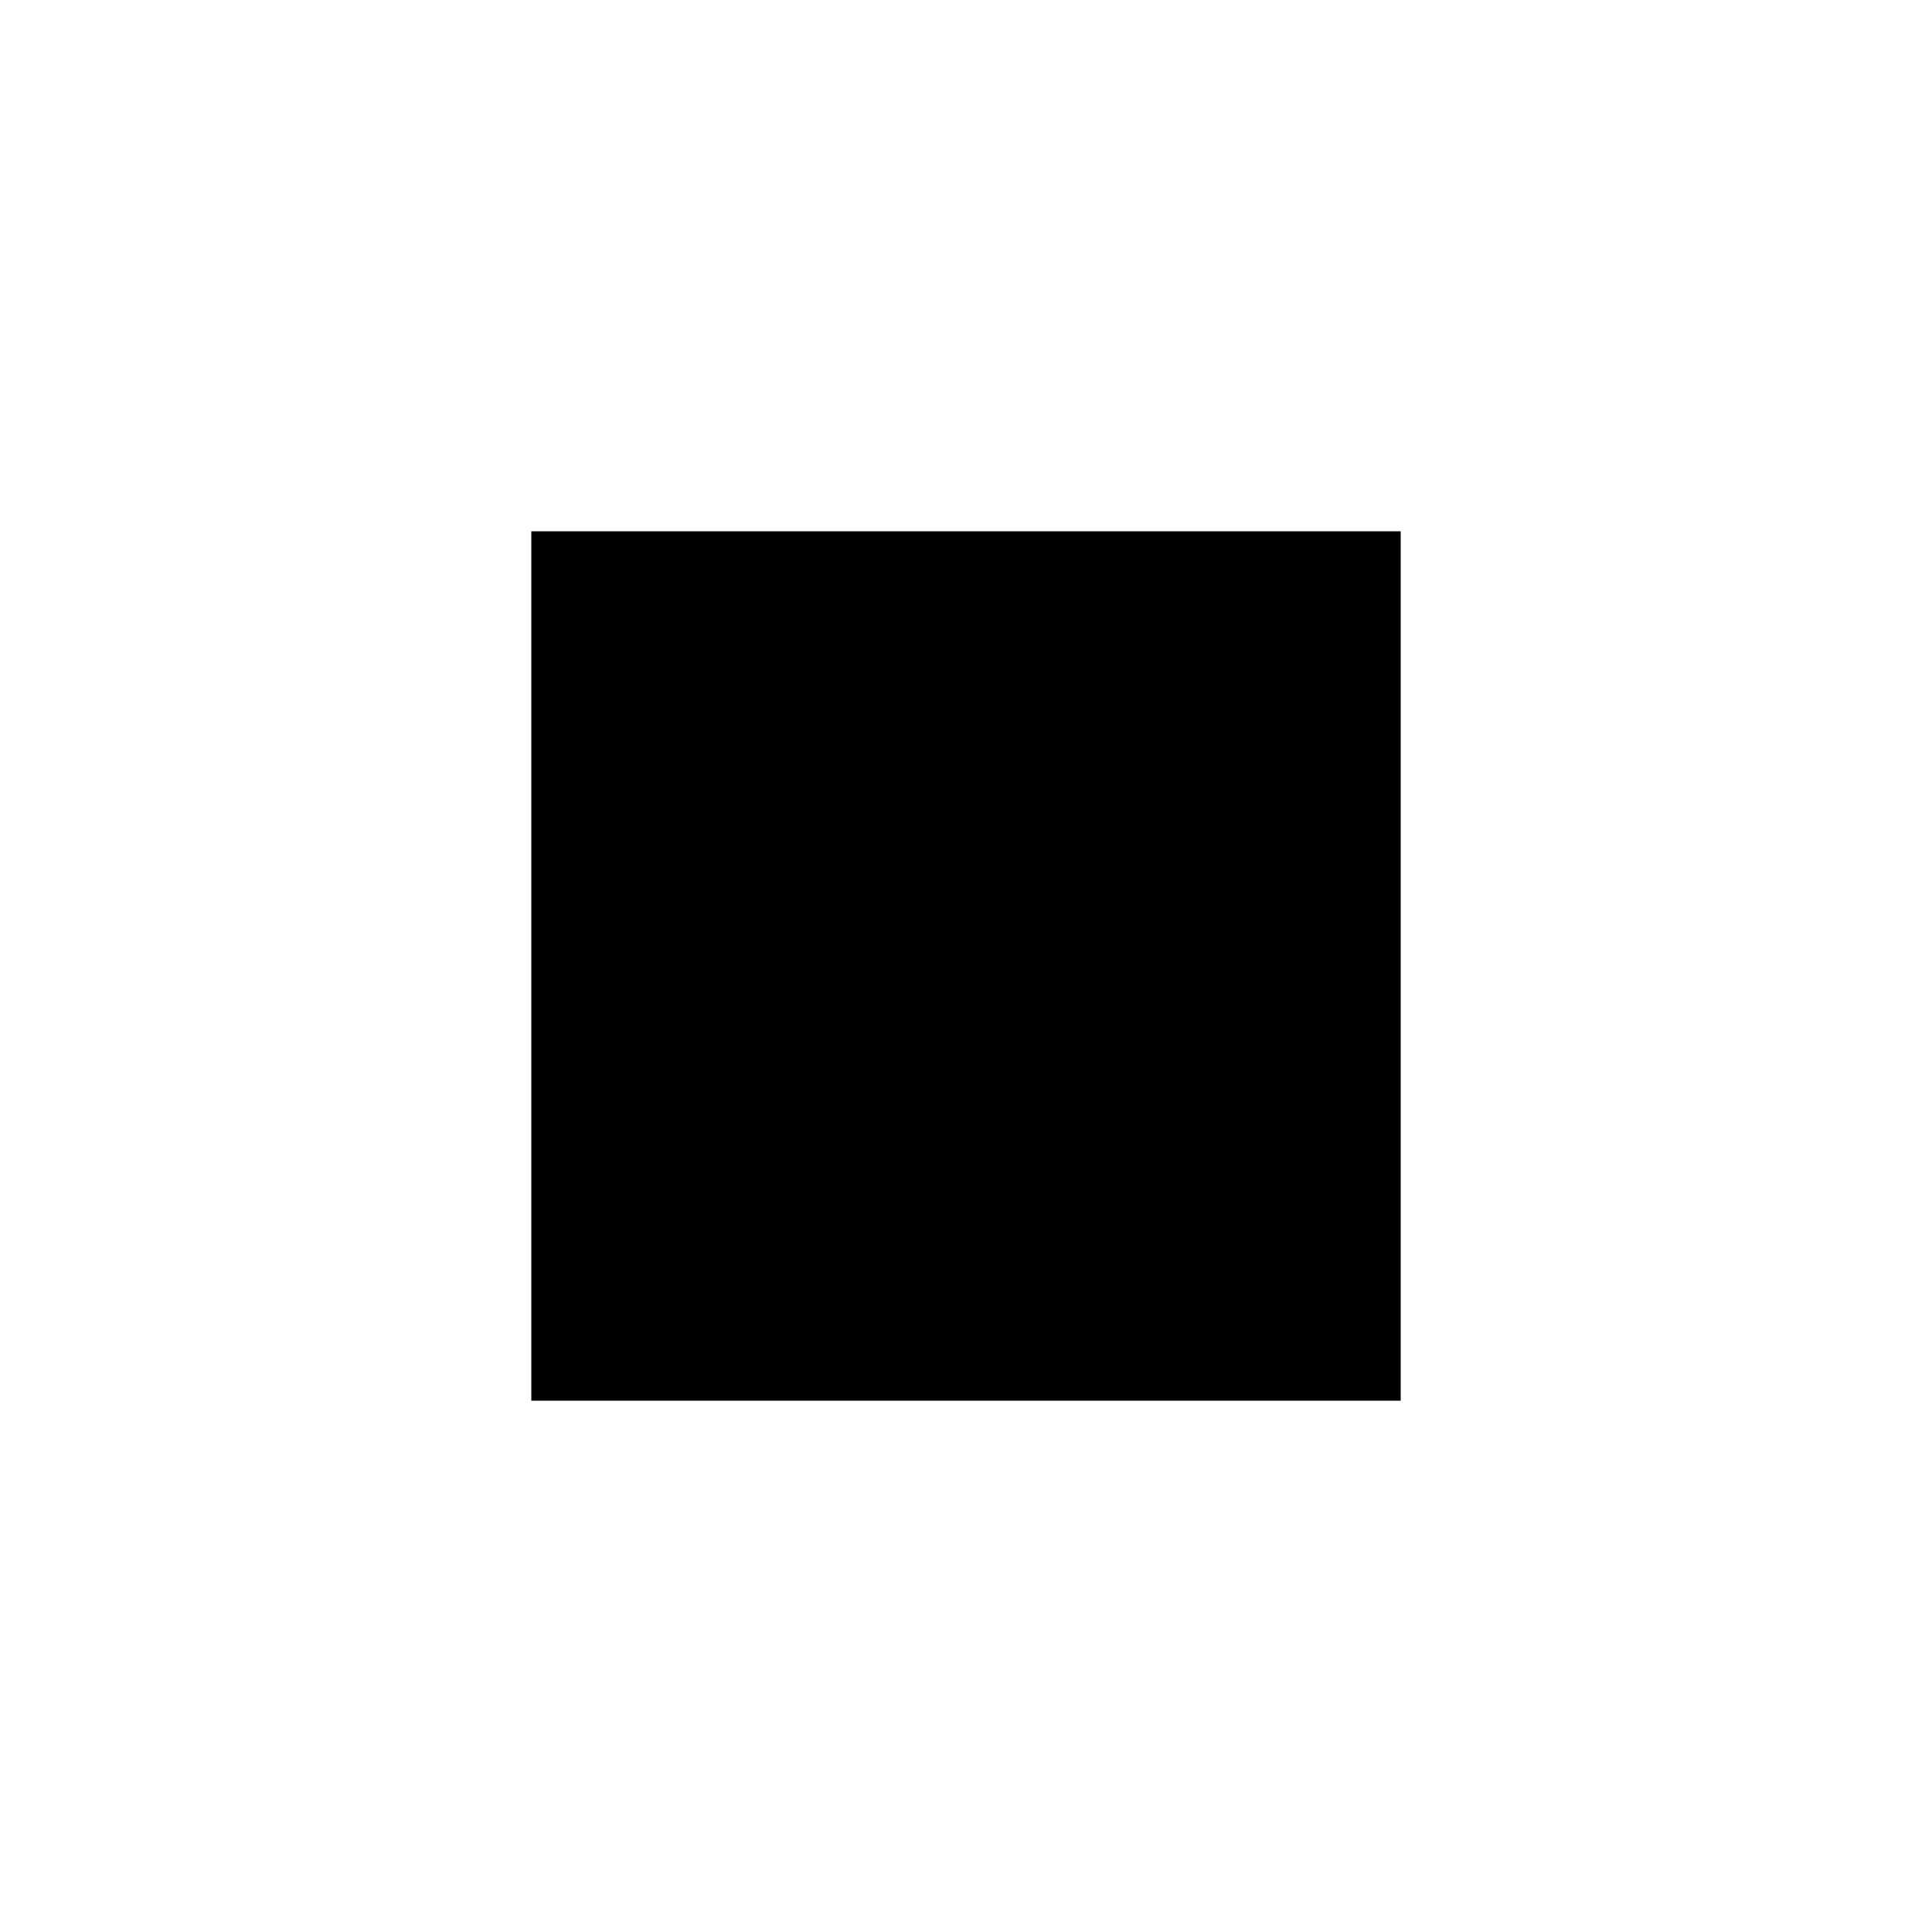
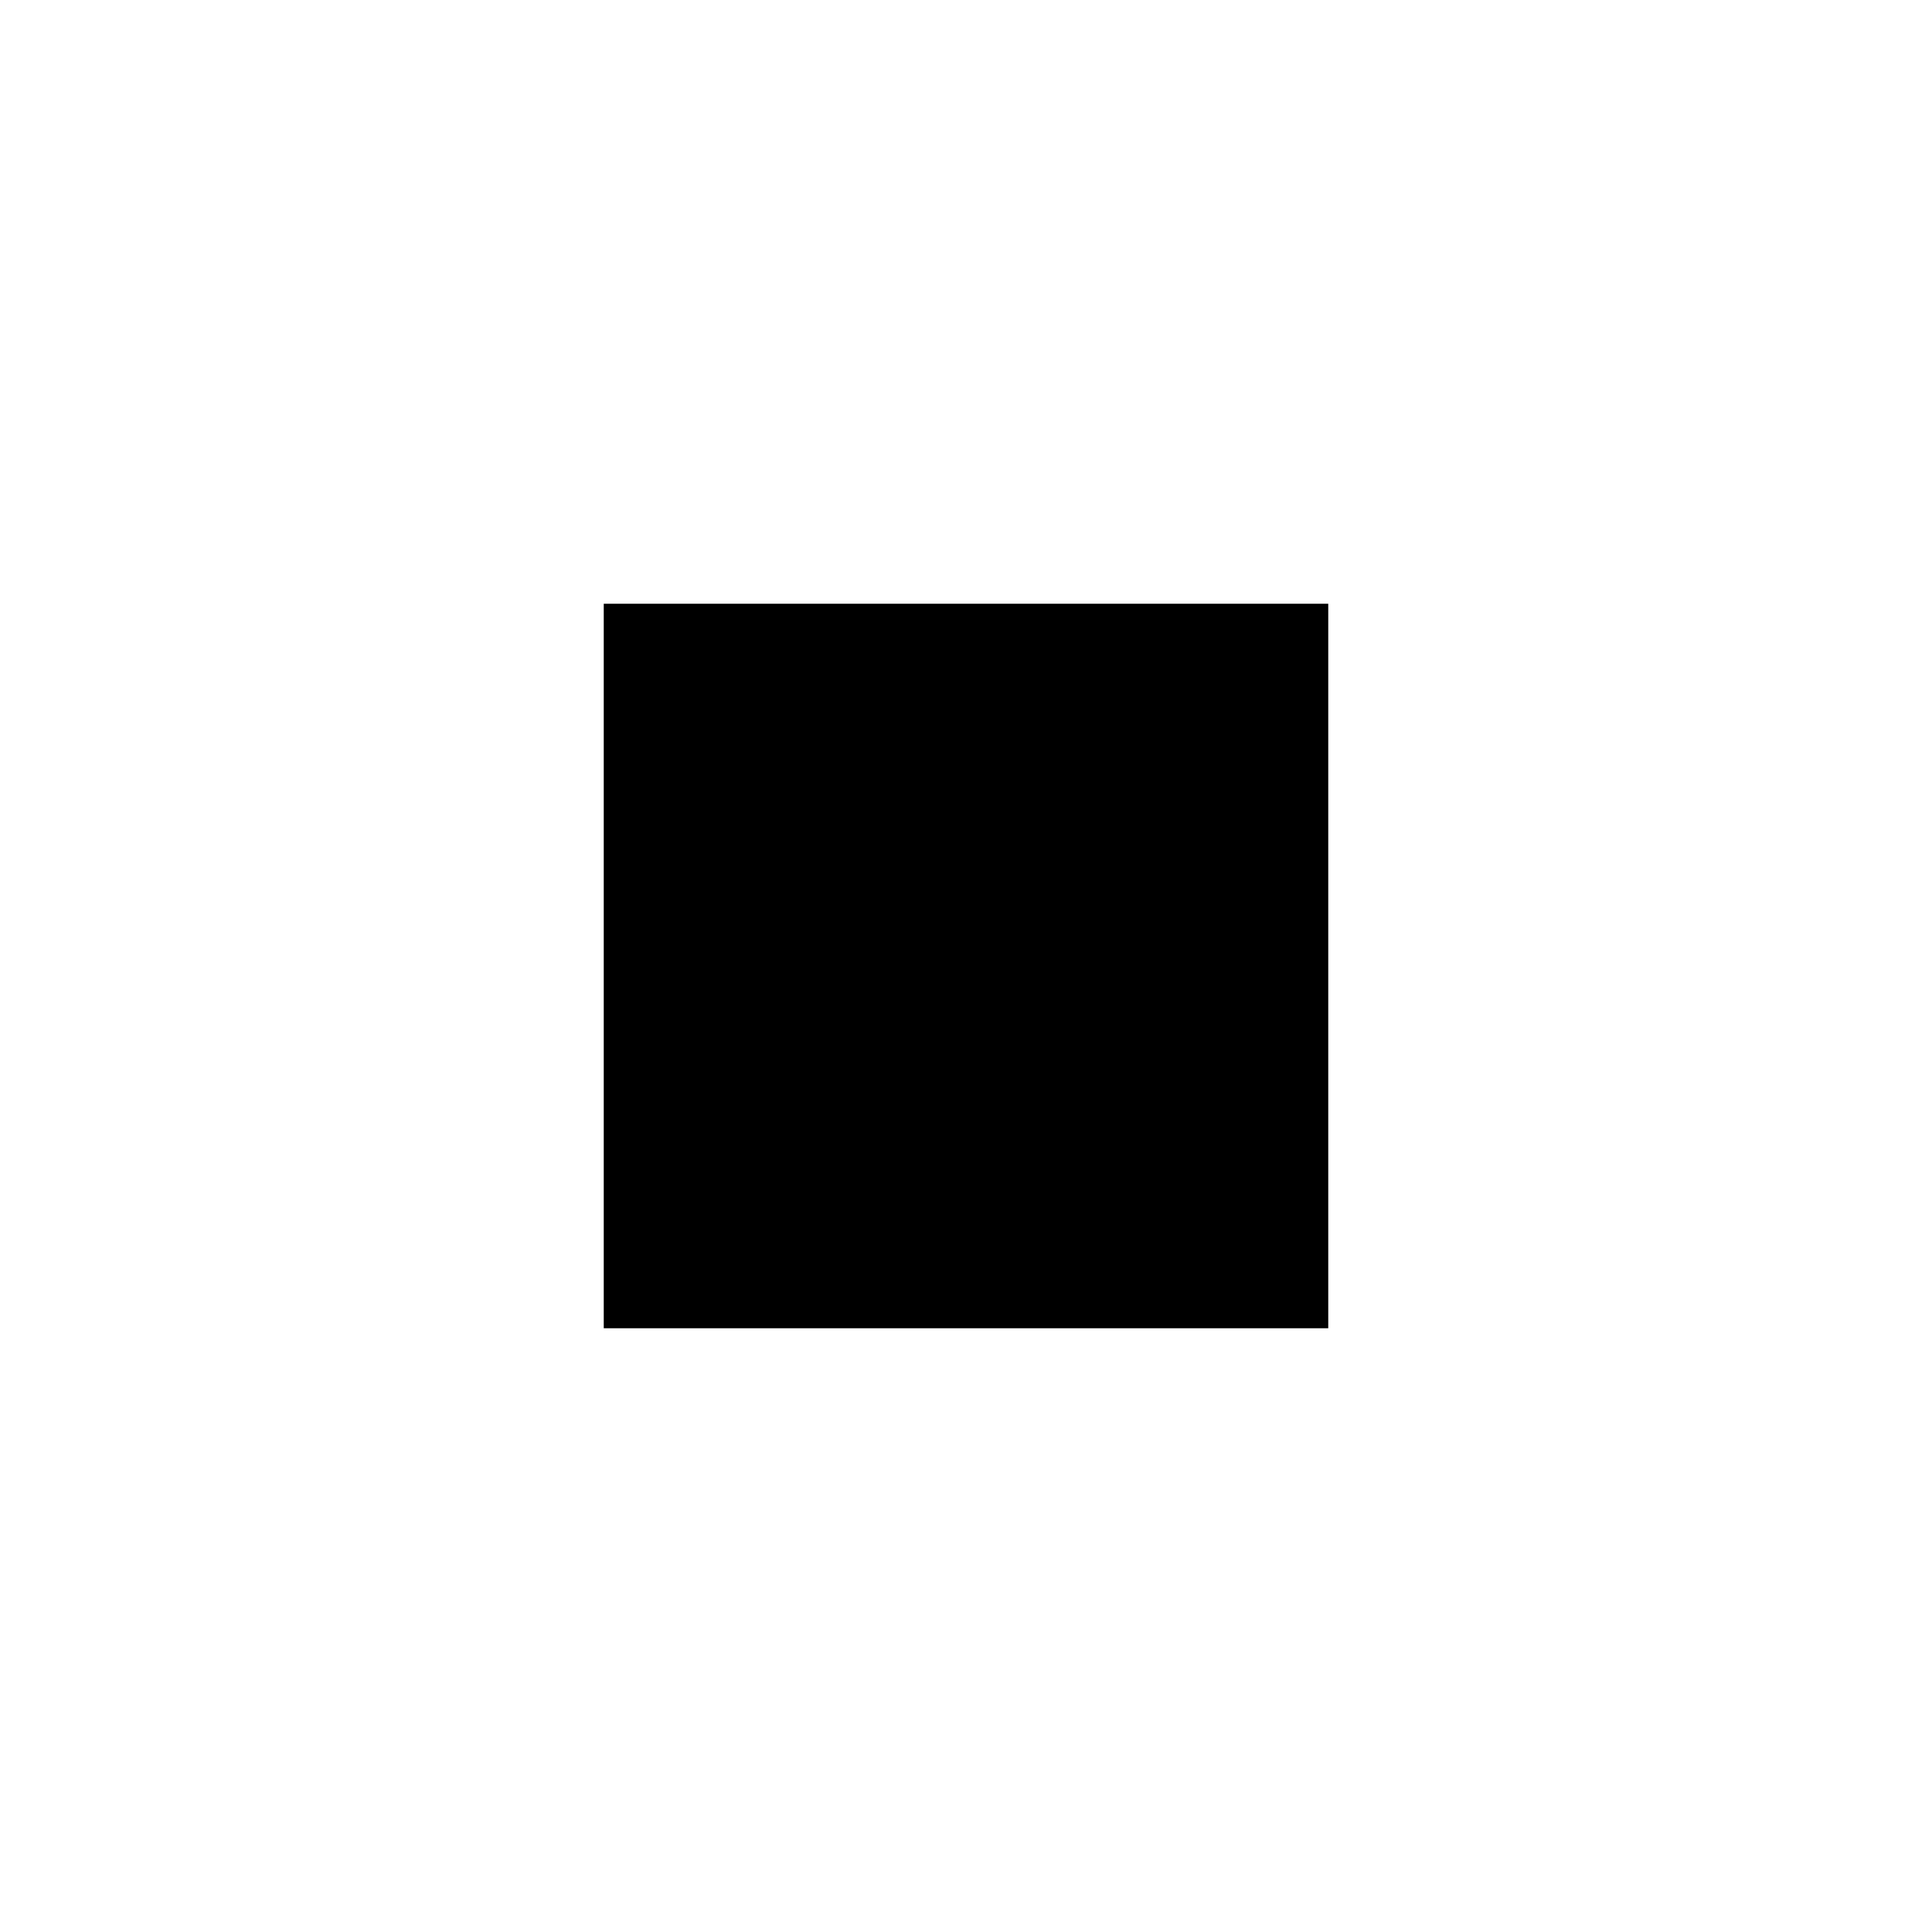
- <svg xmlns="http://www.w3.org/2000/svg" version="1.1" baseProfile="full" width="20" height="20">
-   <rect x="5" y="5" width="10" height="10" style="fill:rgb(0,0,0);stroke-width:1;stroke:rgb(255,255,255)" />
+ <svg xmlns="http://www.w3.org/2000/svg" width="24" height="24" viewBox="0 0 24 24" baseProfile="full" version="1.1">
+   <rect x="7" y="7" width="10" height="10" style="fill:rgb(0,0,0);stroke-width:1;stroke:rgb(255,255,255)" />
</svg>
